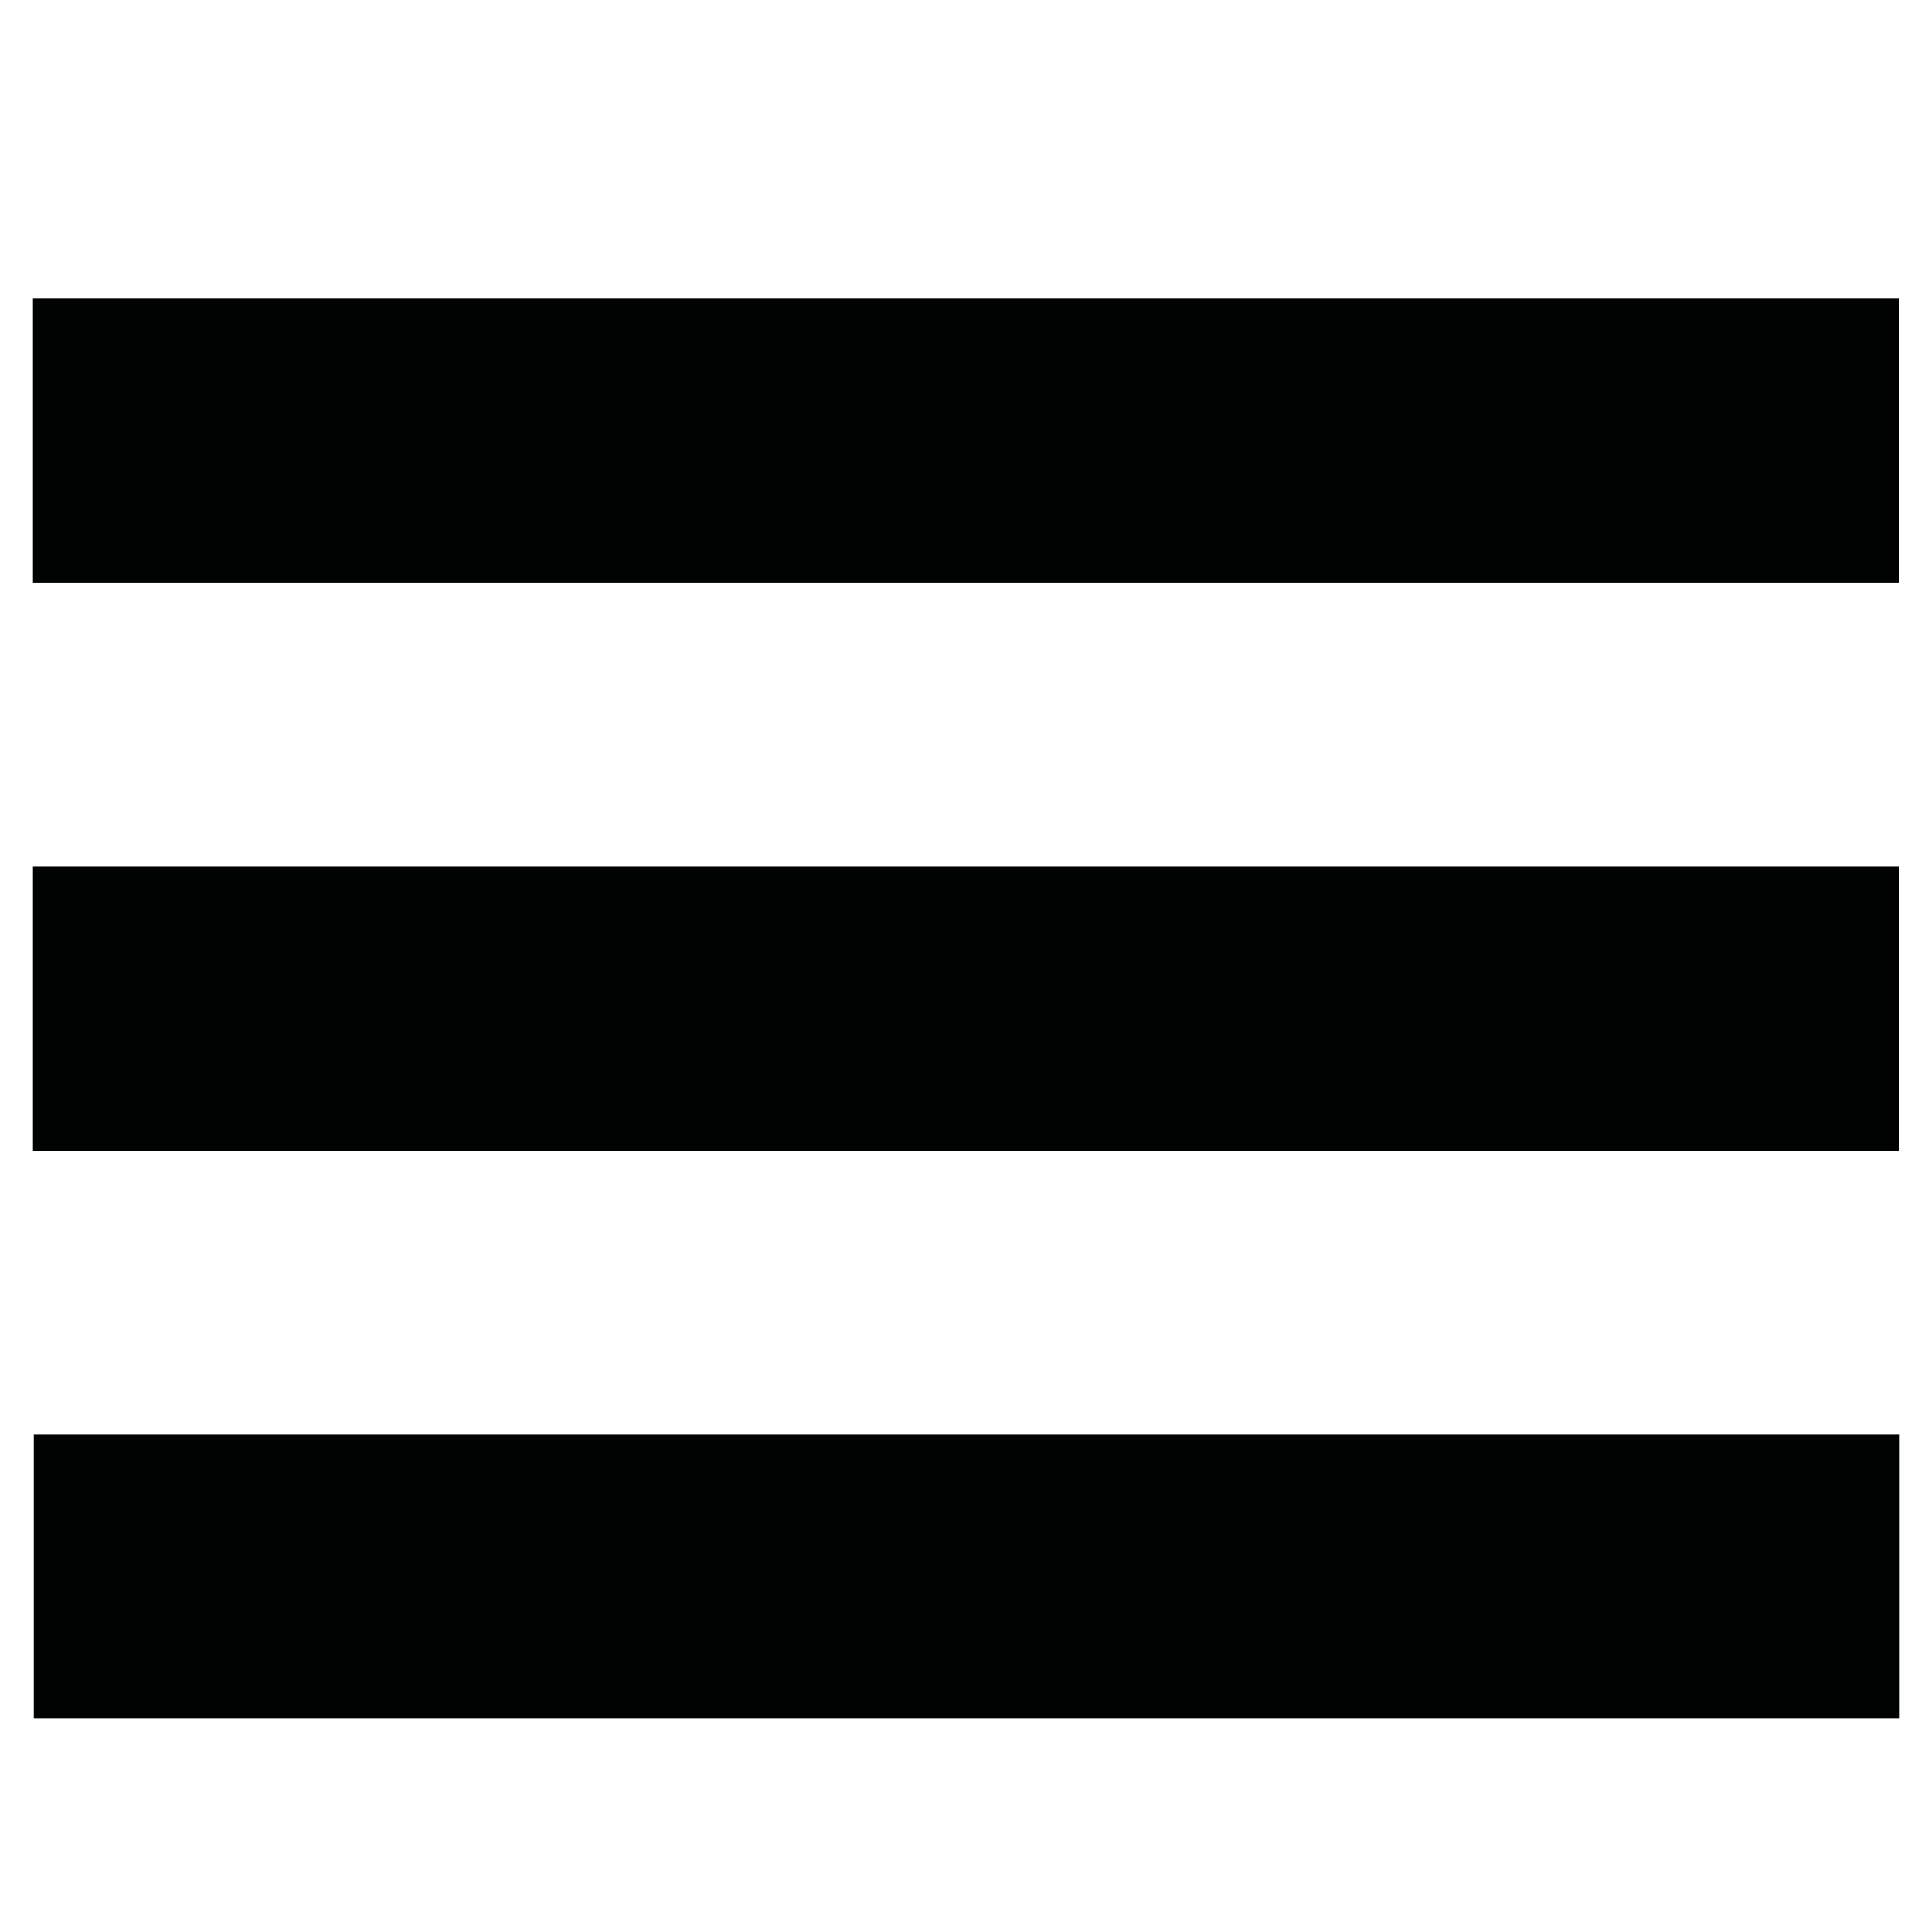
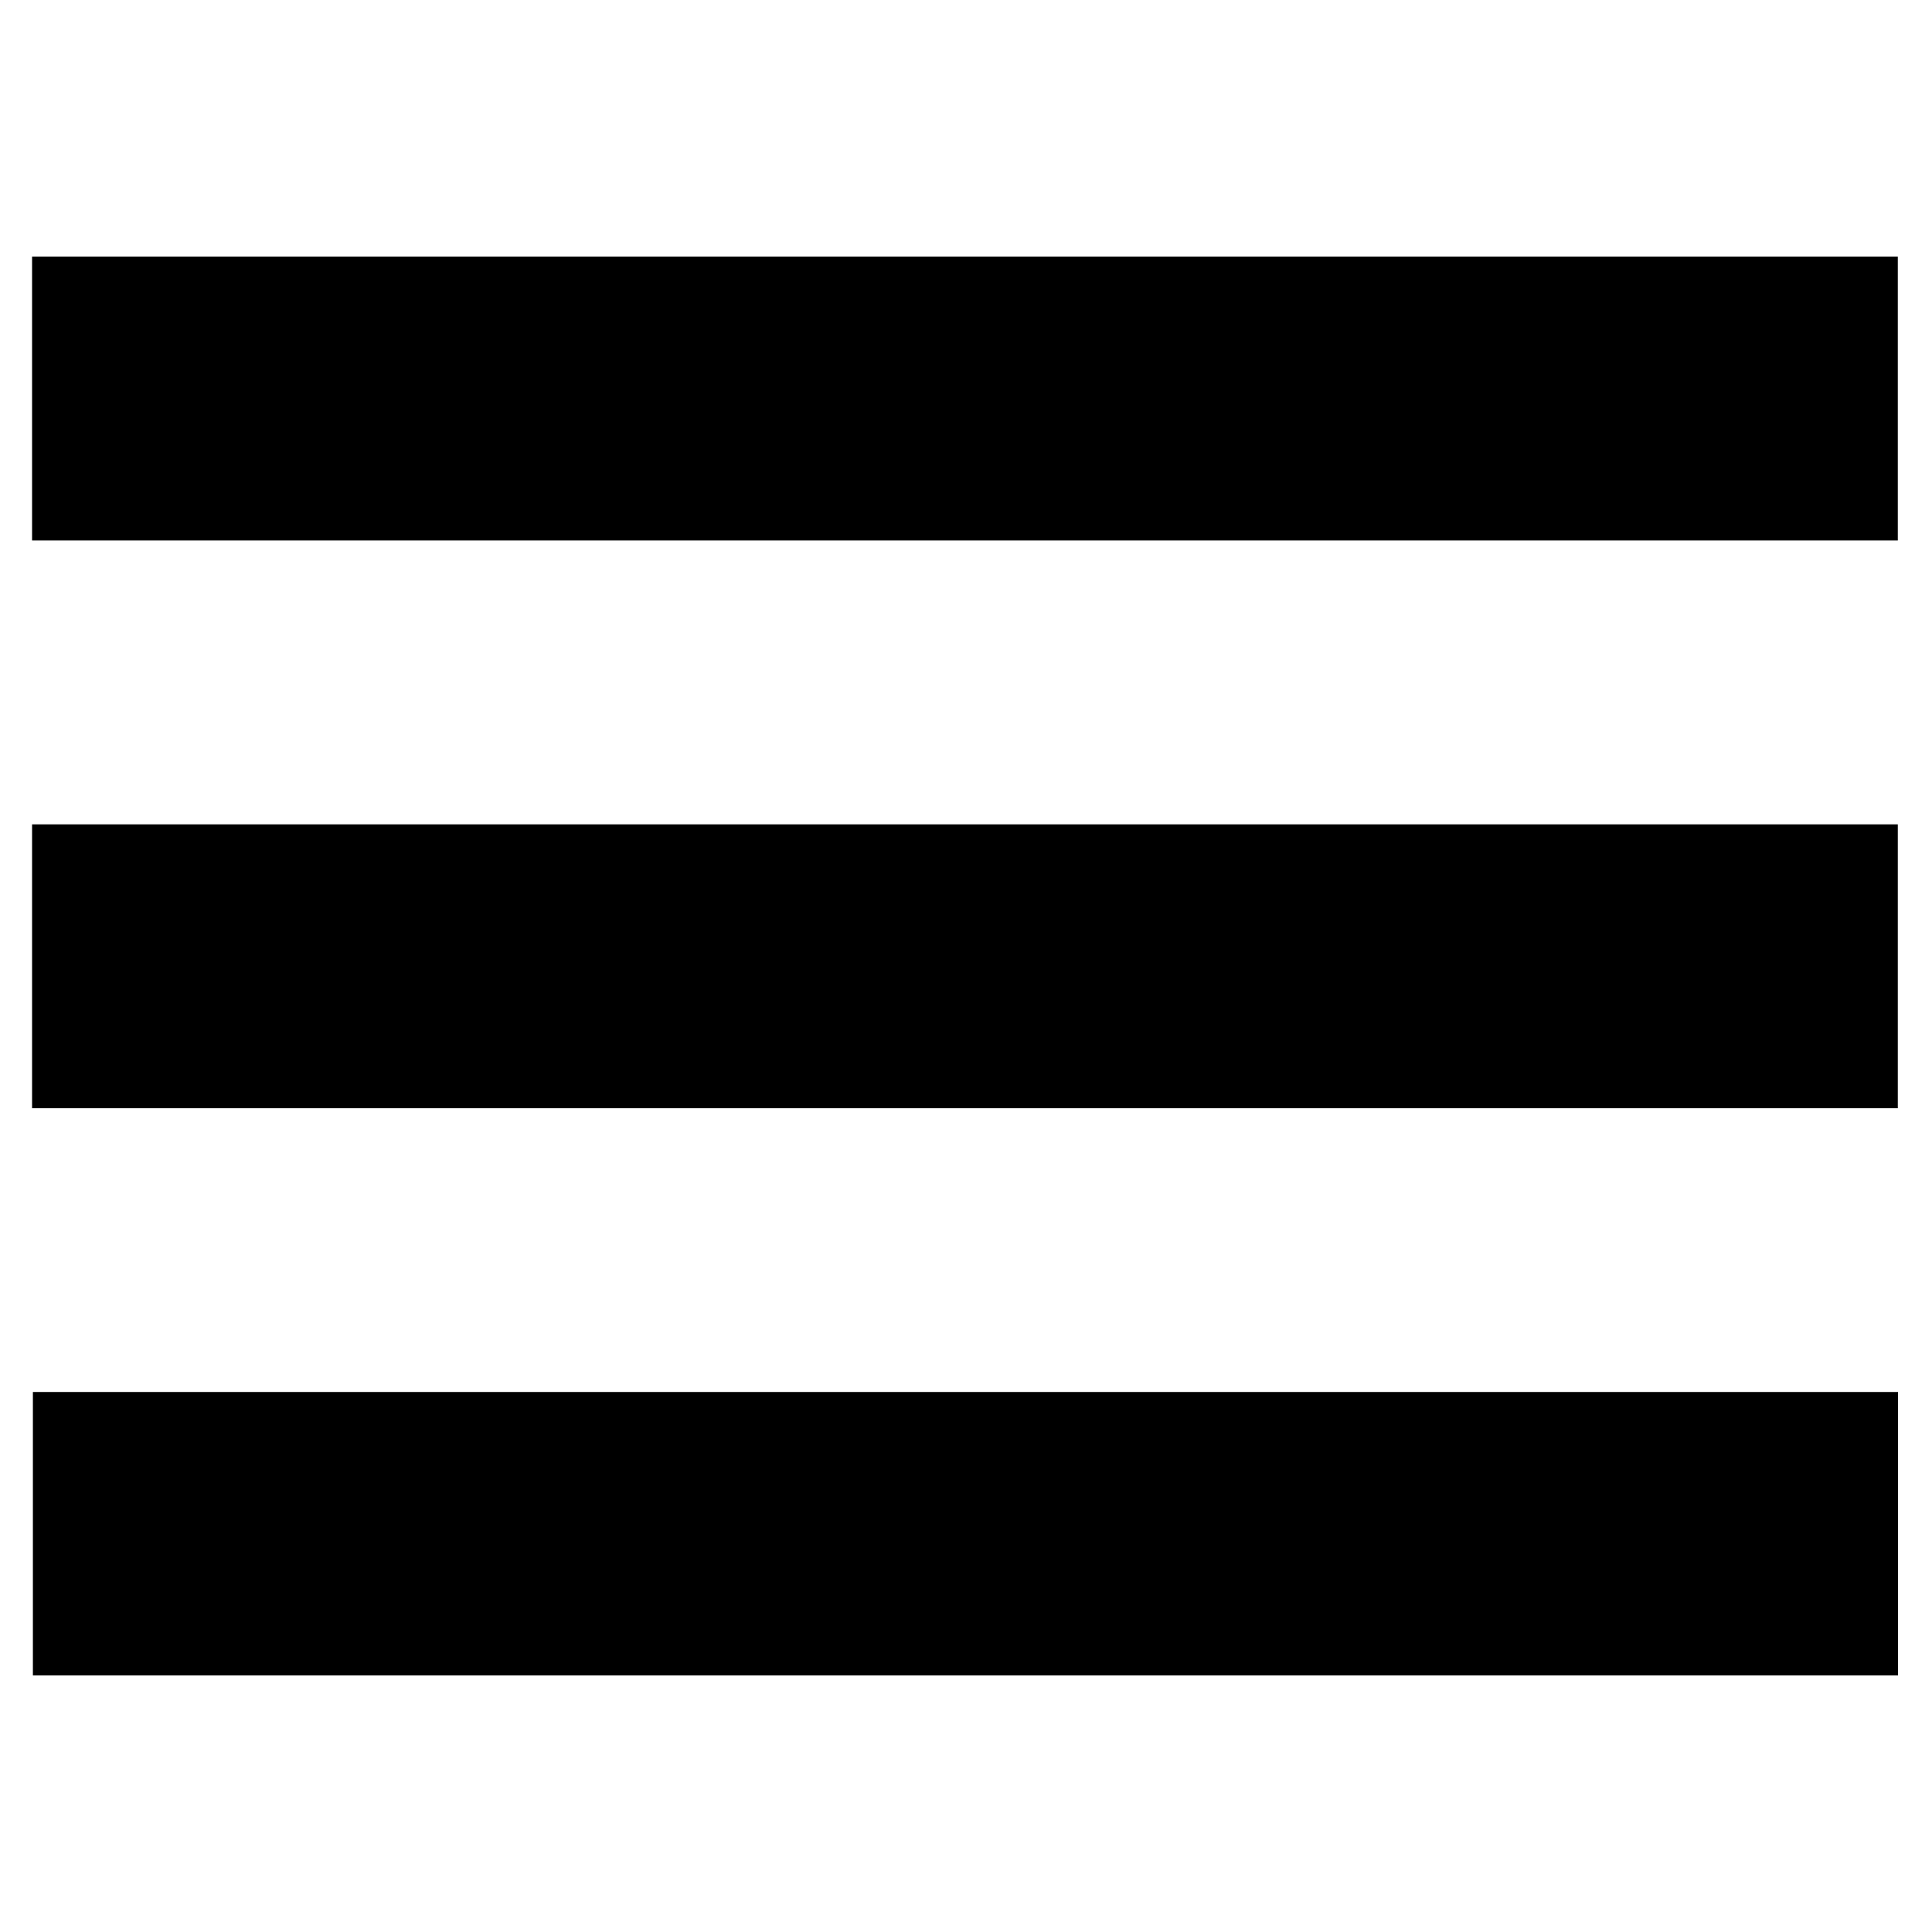
- <svg xmlns="http://www.w3.org/2000/svg" version="1.1" id="Layer_1" x="0px" y="0px" width="1024px" height="1024px" viewBox="0 0 1024 1024" enable-background="new 0 0 1024 1024" xml:space="preserve">
-   <g>
-     <g>
-       <path fill="#010202" d="M1006.387,158.242h-988.9v150.554h988.9V158.242z M1006.387,459.345h-988.9v150.55h988.9V459.345z     M17.921,760.385v150.302h988.593V760.385H17.921z" />
-     </g>
-   </g>
+ <svg xmlns="http://www.w3.org/2000/svg" preserveAspectRatio="xMidYMid" width="1024" height="1024" viewBox="0 0 1024 1024">
+   <defs>
+     <style>
+       .cls-1 {
+         fill: #000;
+         fill-rule: evenodd;
+       }
+     </style>
+   </defs>
+   <path d="M1005.873,135.999 L17.000,135.999 L17.000,286.464 L1005.873,286.464 L1005.873,135.999 ZM1005.873,436.925 L17.000,436.925 L17.000,587.386 L1005.873,587.386 L1005.873,436.925 ZM17.434,737.787 L17.434,888.000 L1006.000,888.000 L1006.000,737.787 L17.434,737.787 Z" class="cls-1" />
</svg>
